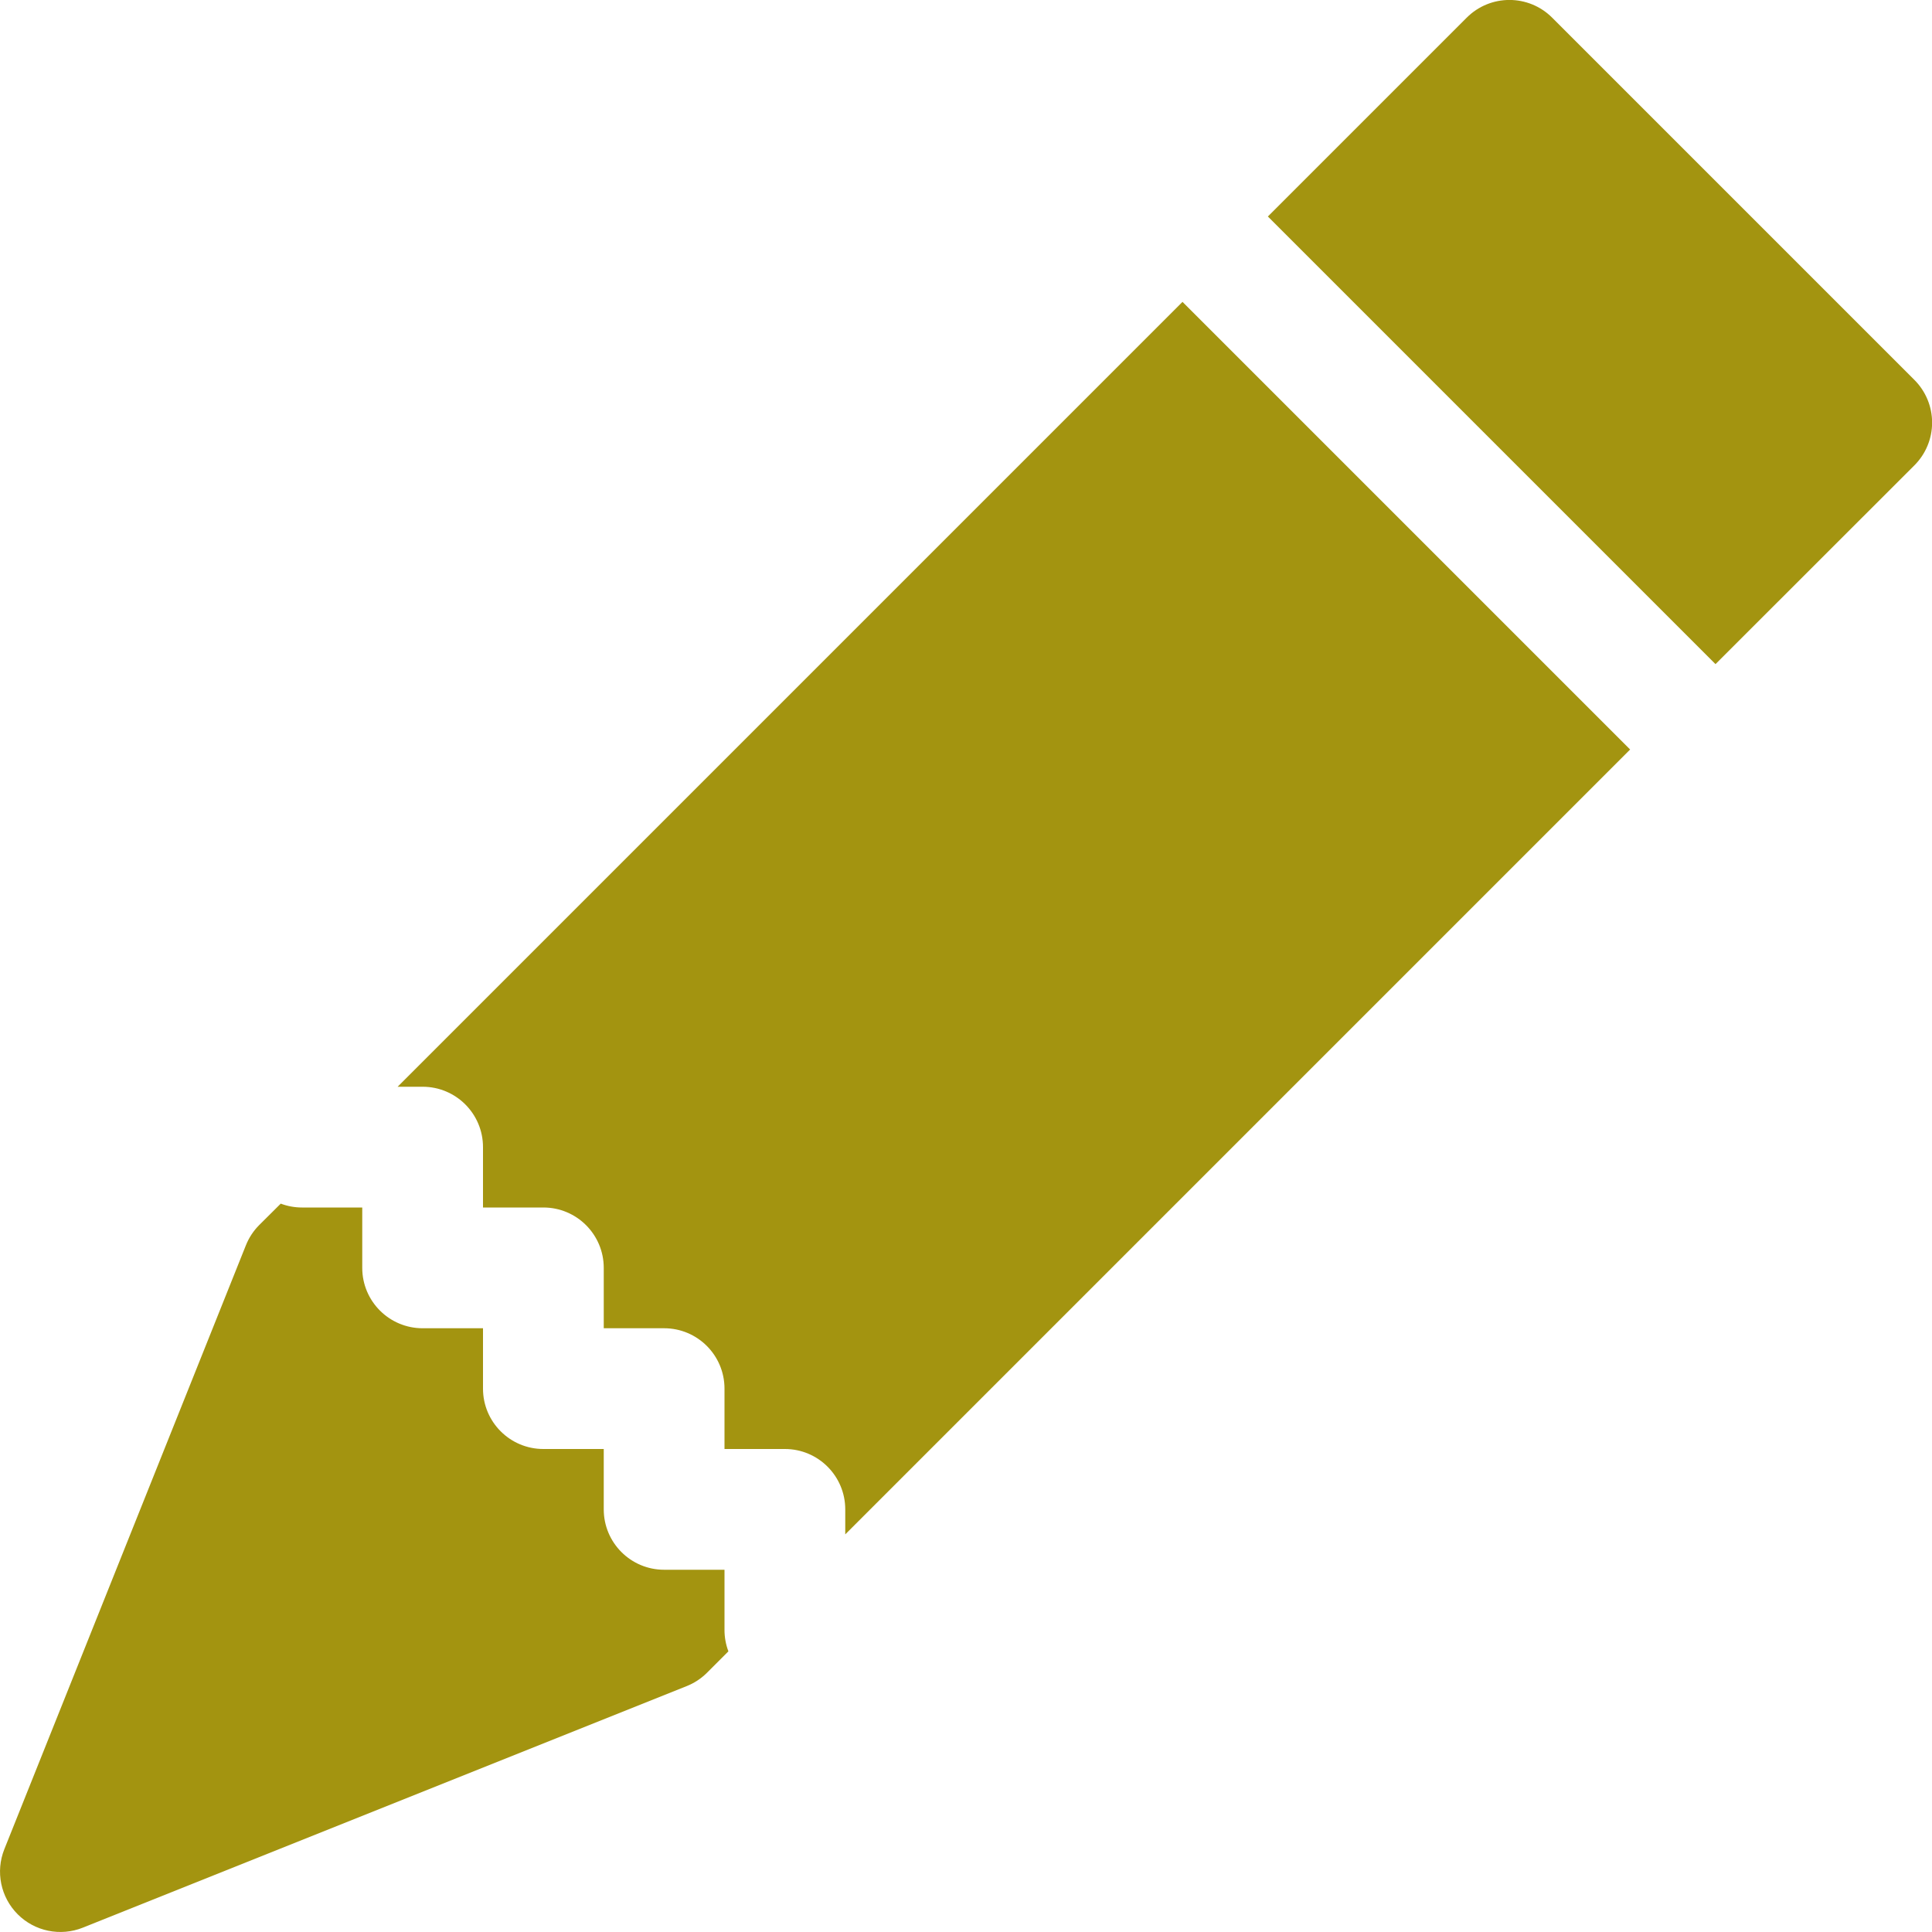
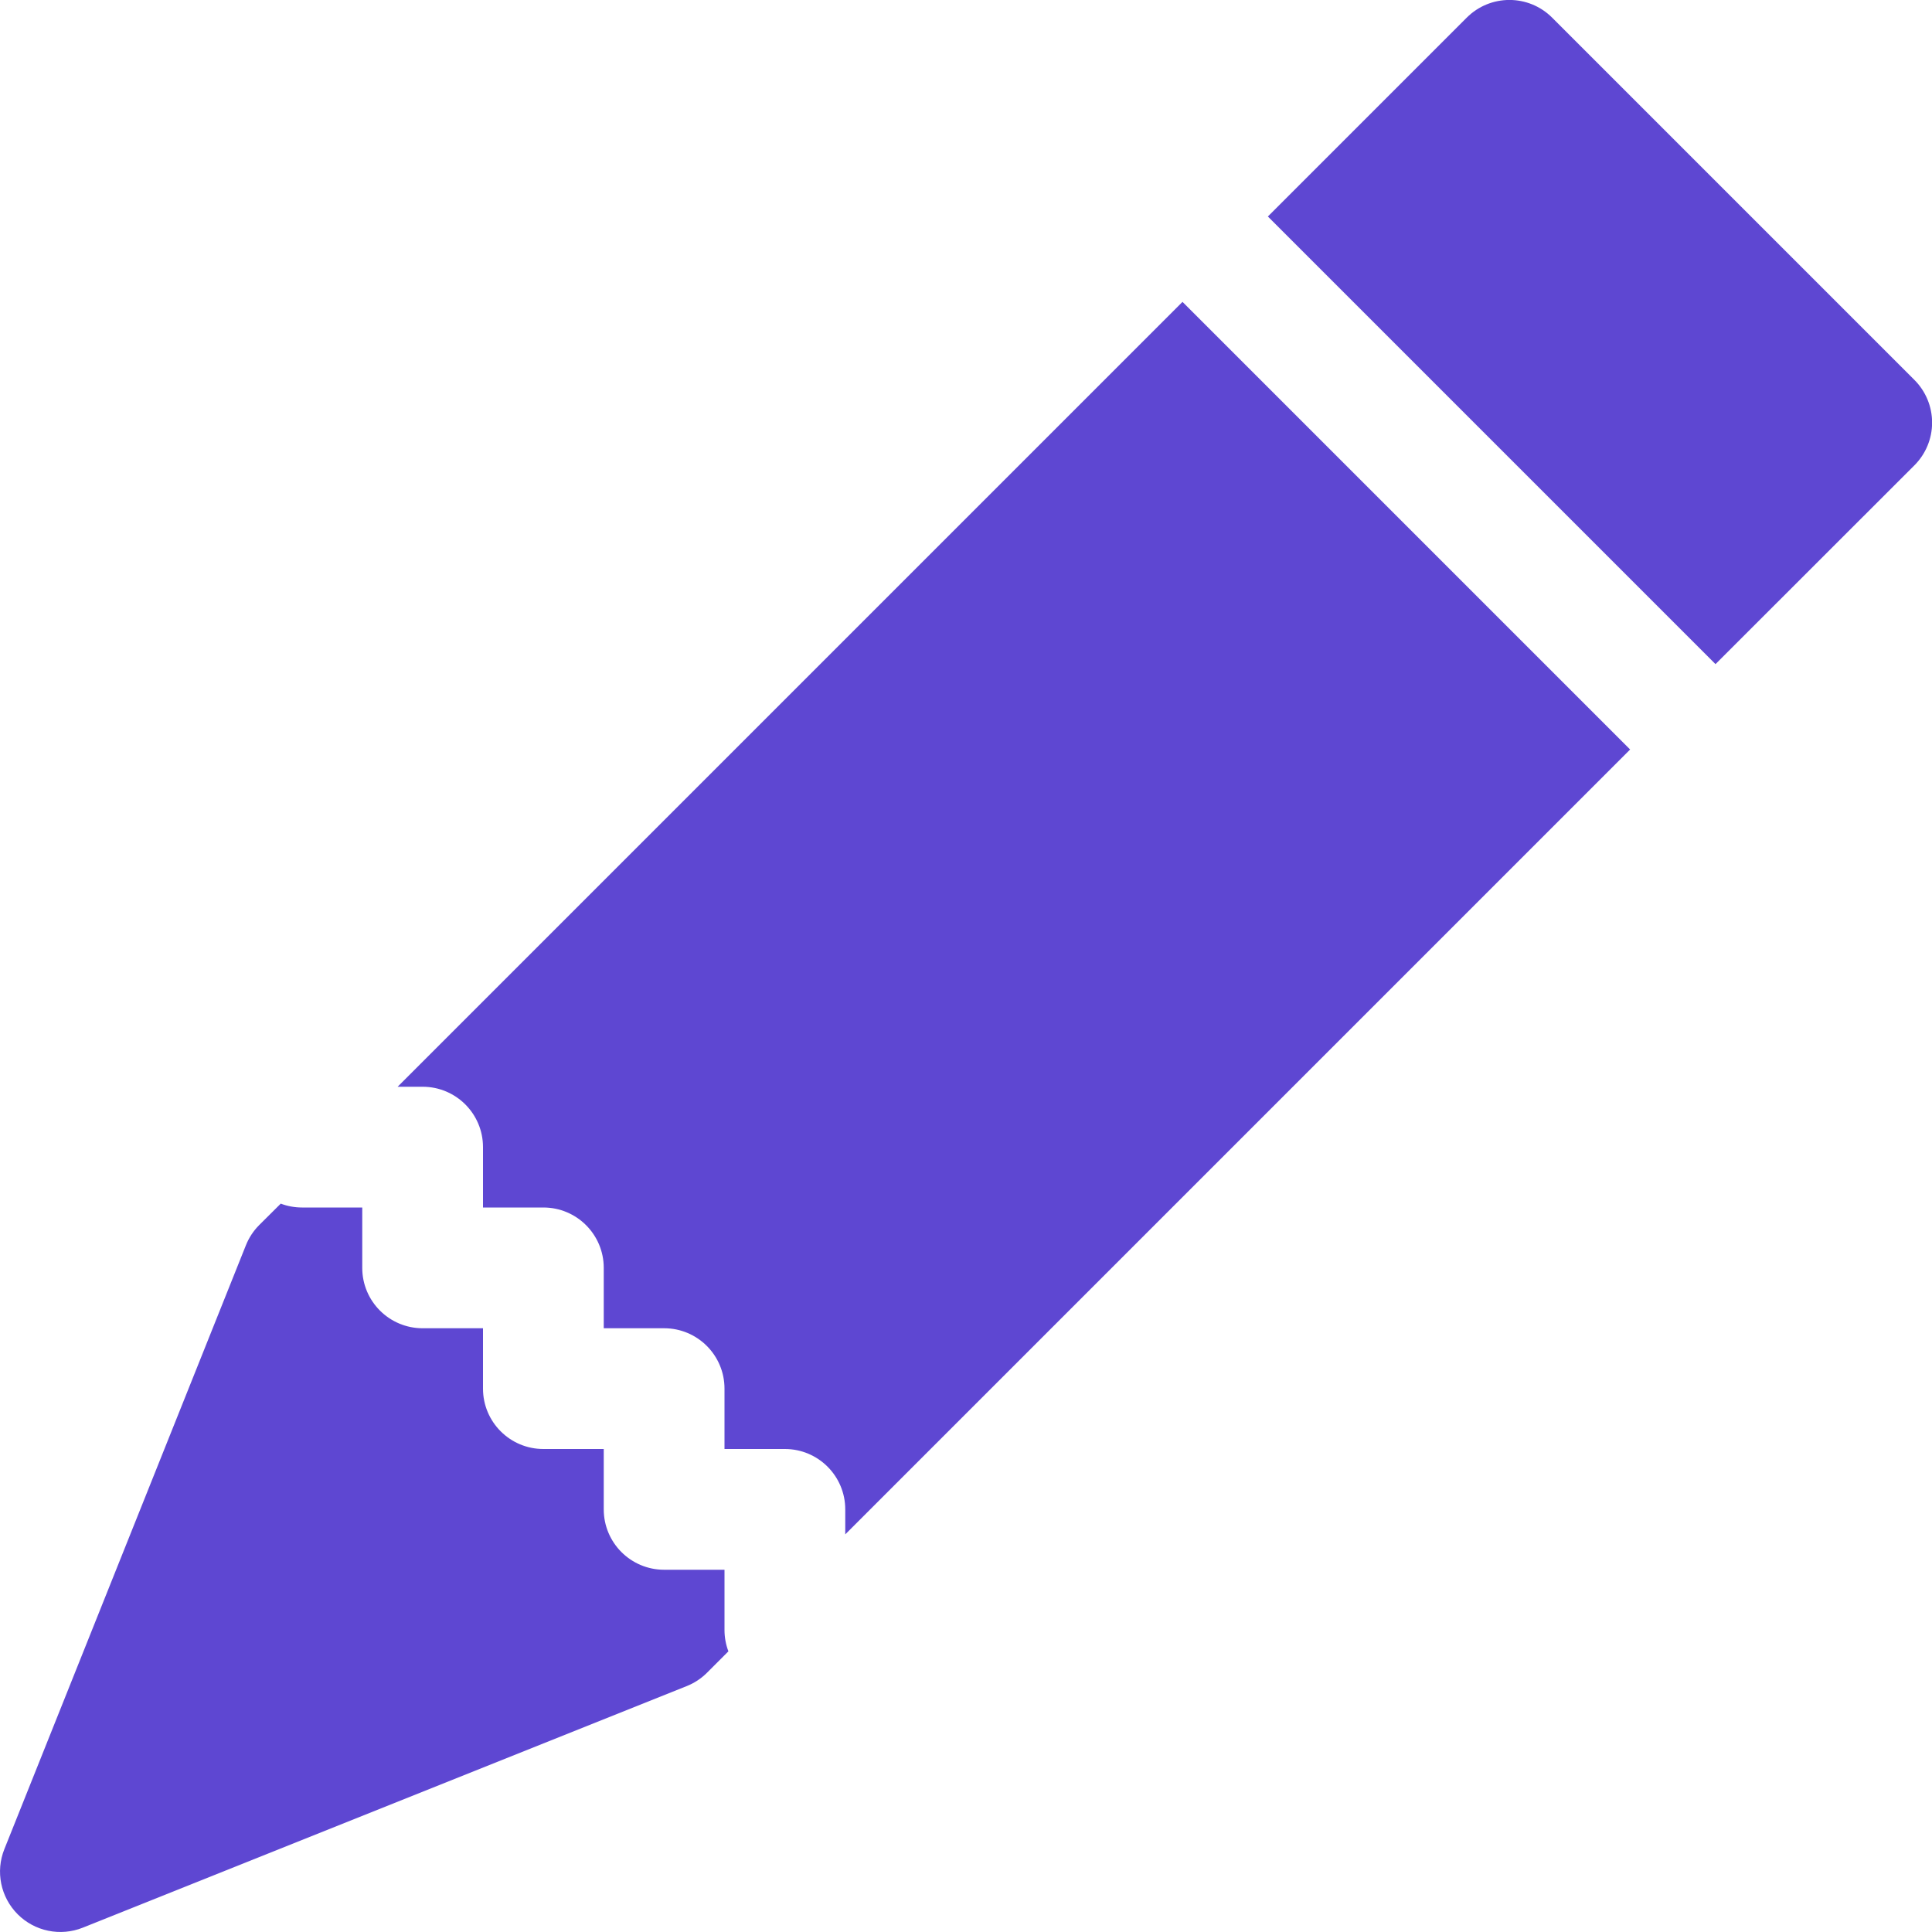
- <svg xmlns="http://www.w3.org/2000/svg" width="20" height="20" fill="#A39410" class="bi bi-pencil-fill" viewBox="0 0 16 16">
+ <svg xmlns="http://www.w3.org/2000/svg" width="20" height="20" fill="#5E47D2" class="bi bi-pencil-fill" viewBox="0 0 16 16">
  <path d="M12.854.146a.5.5 0 0 0-.707 0L10.5 1.793 14.207 5.5l1.647-1.646a.5.5 0 0 0 0-.708l-3-3zm.646 6.061L9.793 2.5 3.293 9H3.5a.5.5 0 0 1 .5.5v.5h.5a.5.5 0 0 1 .5.5v.5h.5a.5.5 0 0 1 .5.5v.5h.5a.5.5 0 0 1 .5.5v.207l6.5-6.5zm-7.468 7.468A.5.5 0 0 1 6 13.5V13h-.5a.5.5 0 0 1-.5-.5V12h-.5a.5.5 0 0 1-.5-.5V11h-.5a.5.5 0 0 1-.5-.5V10h-.5a.499.499 0 0 1-.175-.032l-.179.178a.5.5 0 0 0-.11.168l-2 5a.5.5 0 0 0 .65.65l5-2a.5.5 0 0 0 .168-.11l.178-.178z" />
</svg>
